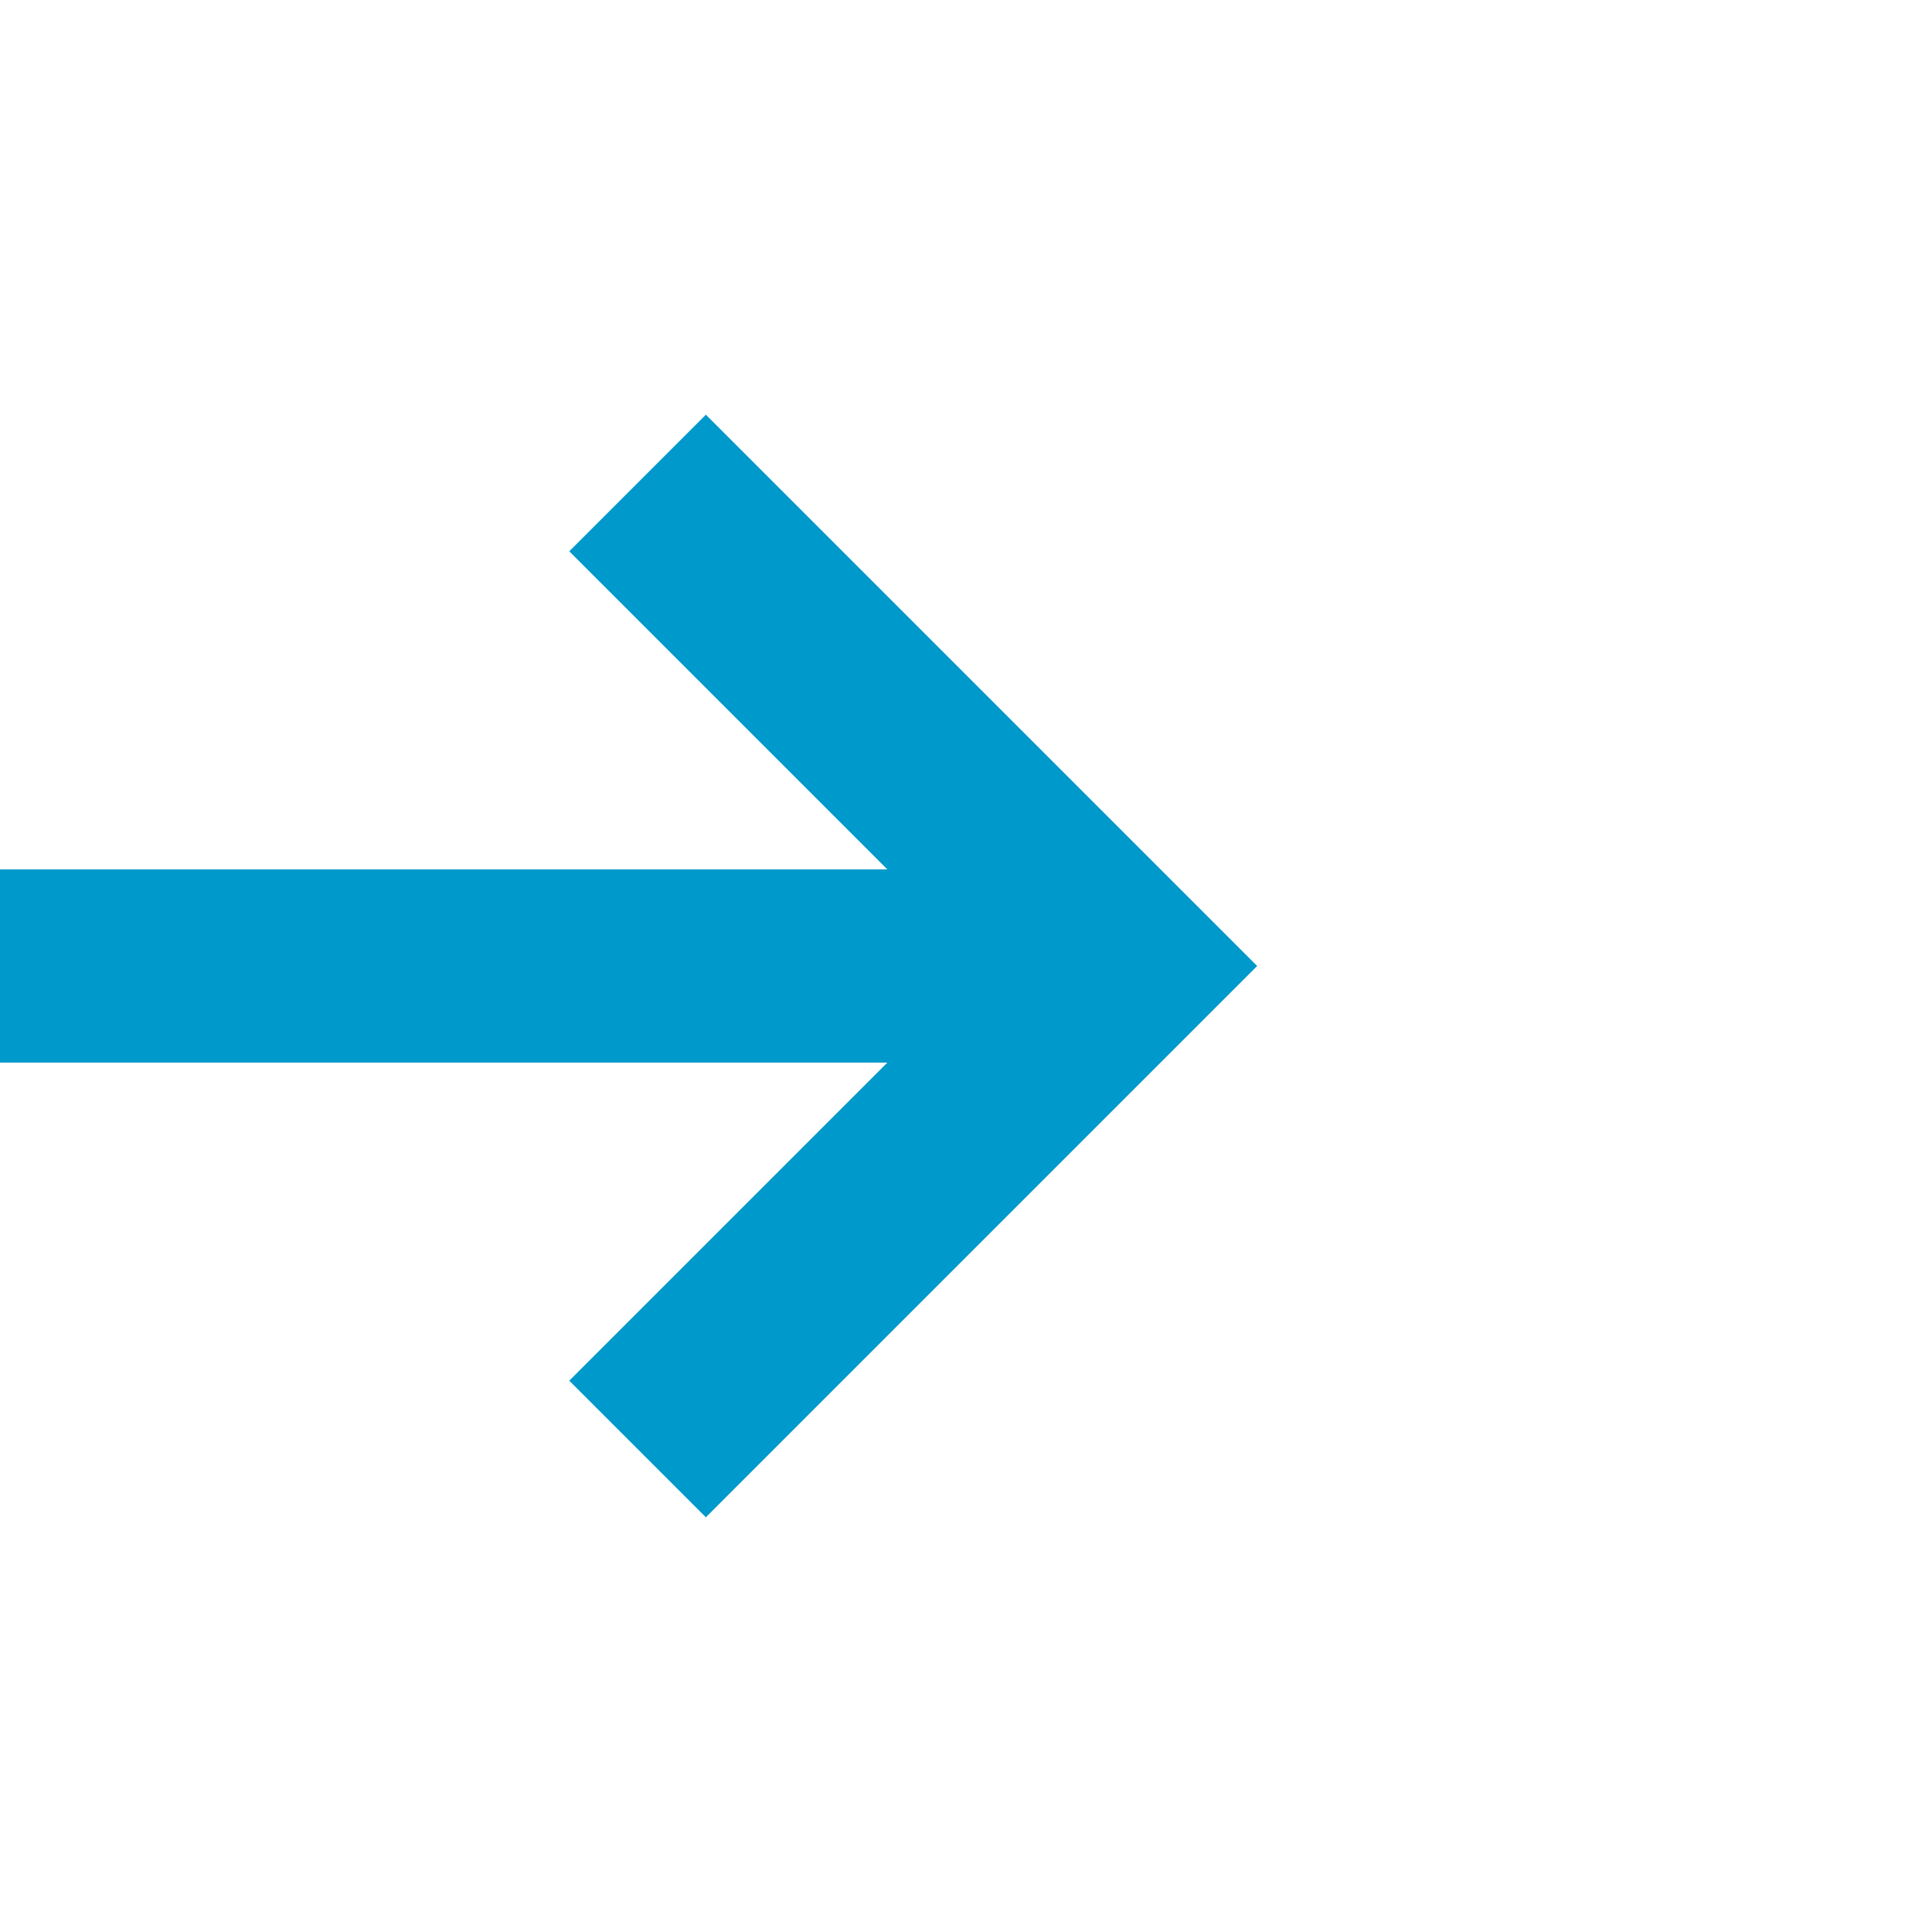
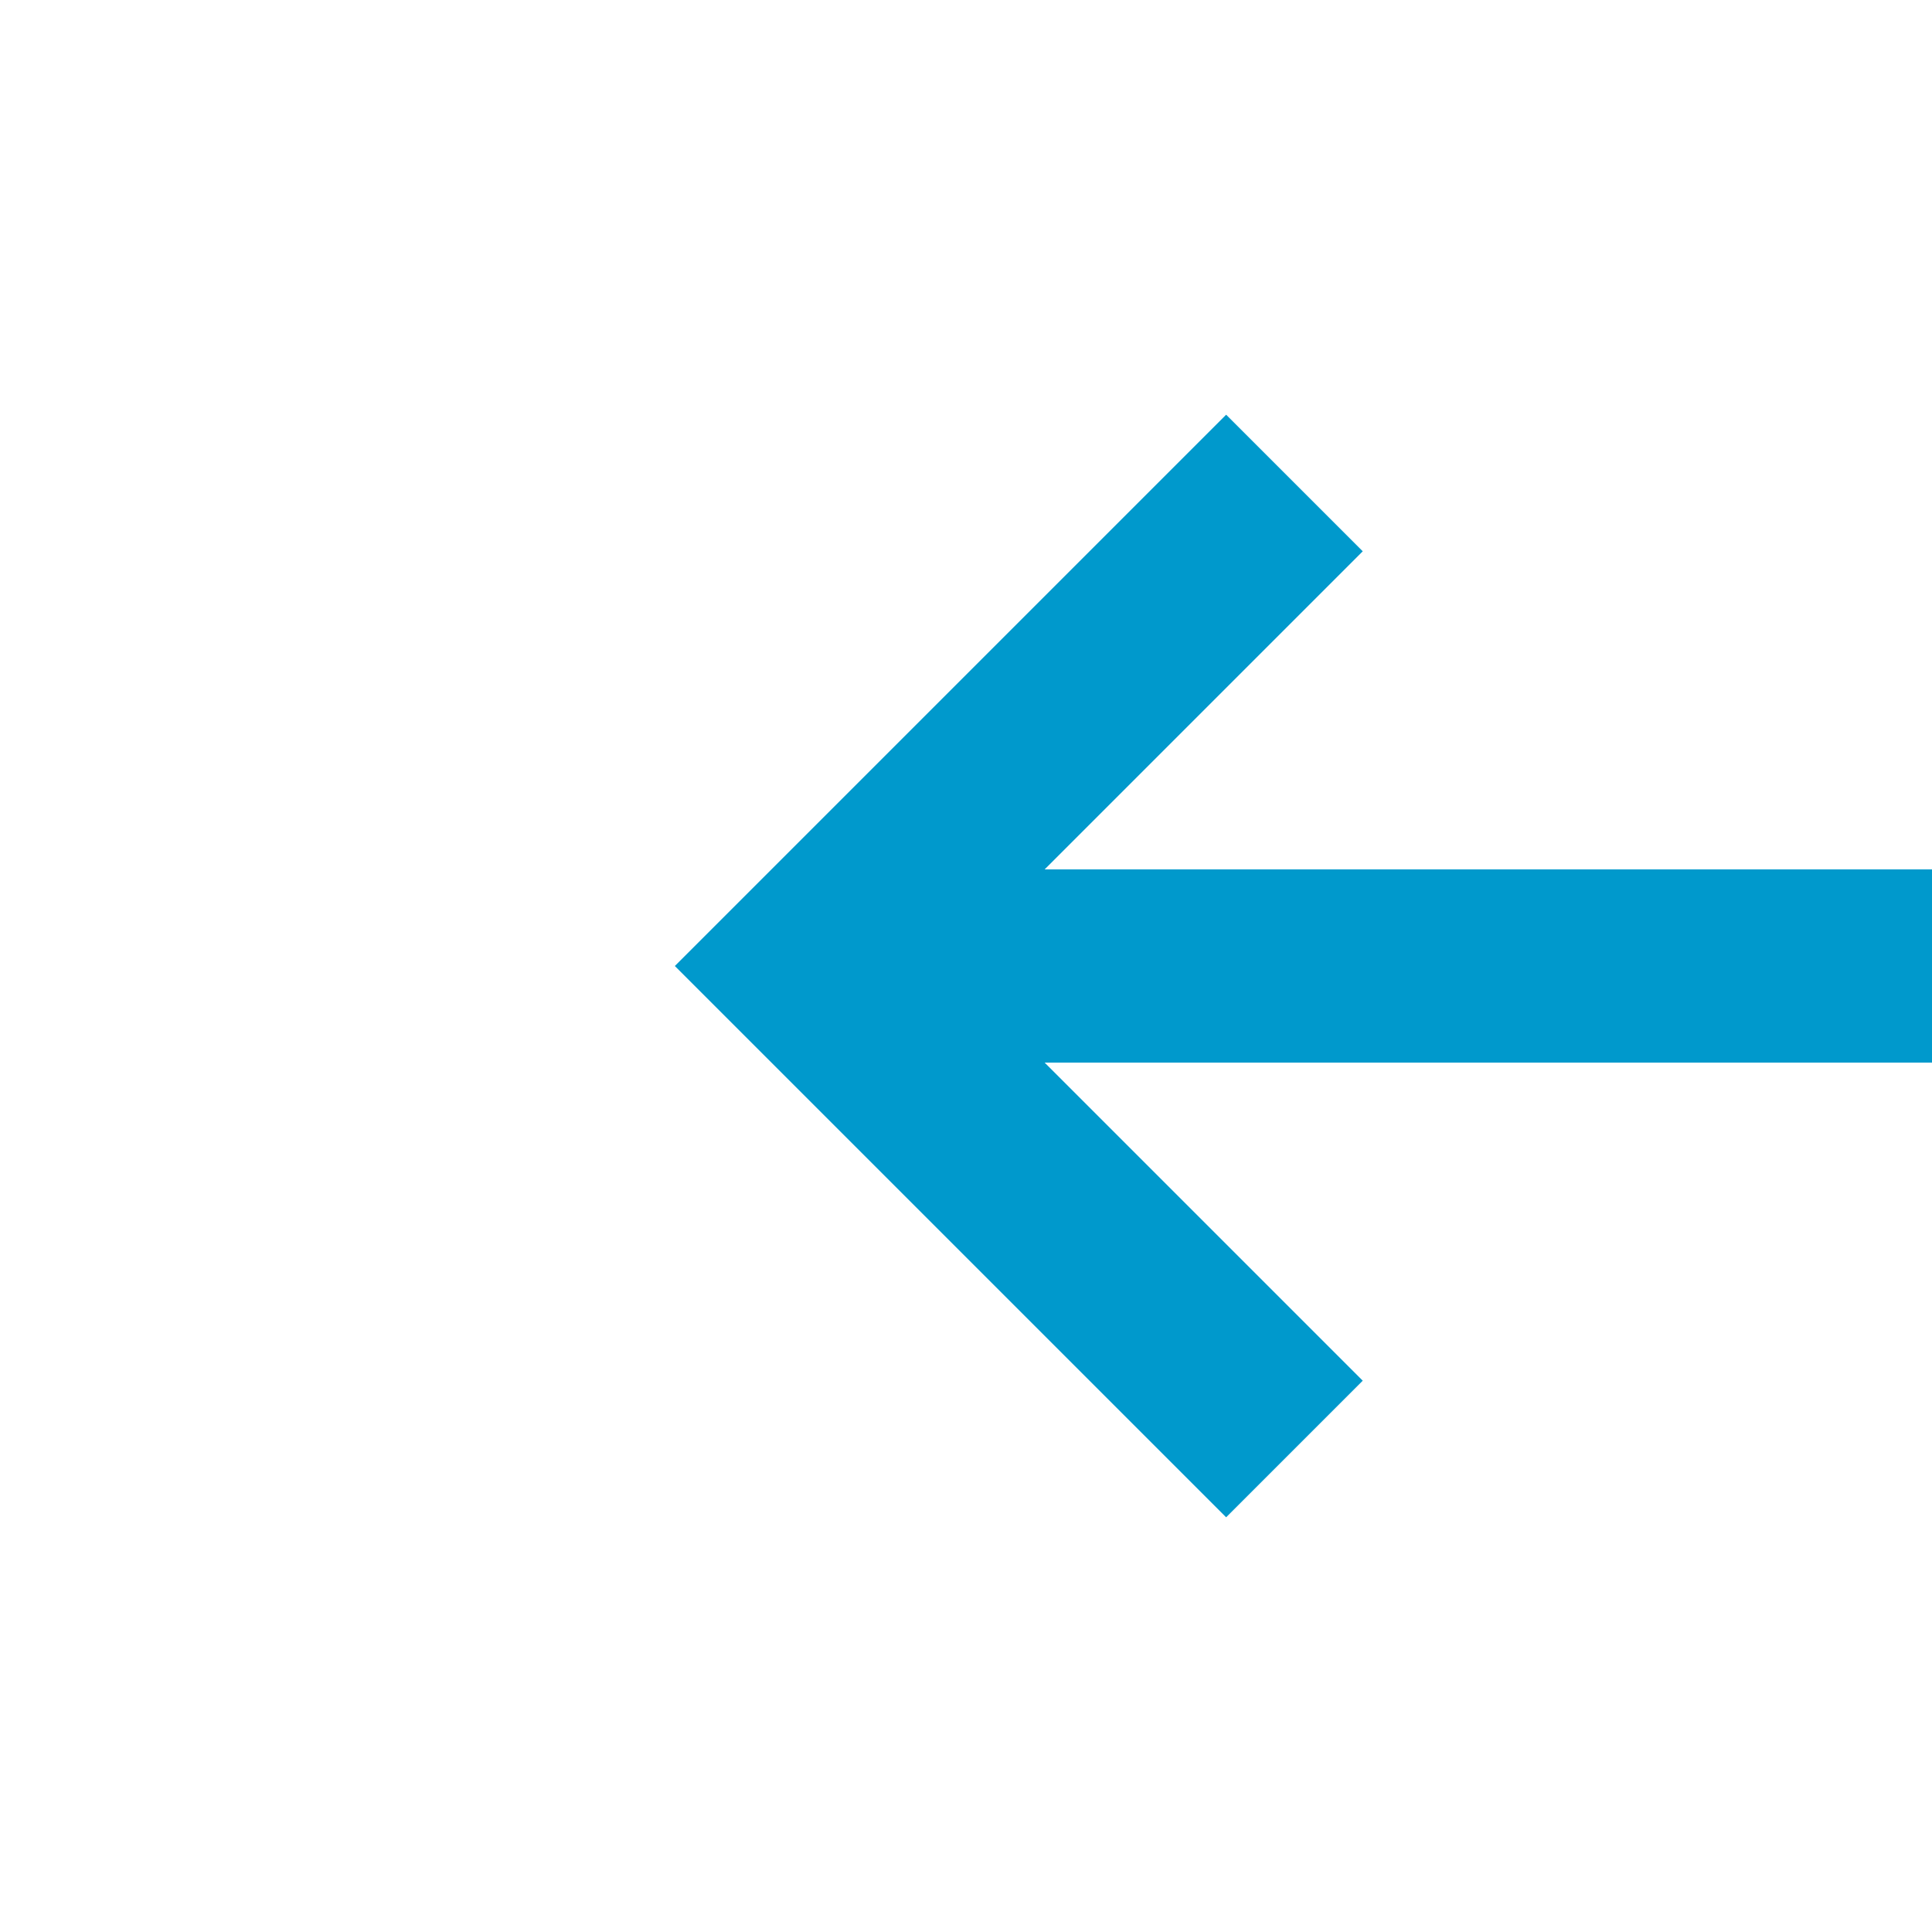
- <svg xmlns="http://www.w3.org/2000/svg" version="1.1" width="20px" height="20px" viewBox="220 2035 20 20">
-   <path d="M 225.893 2040.707 L 230.186 2045 L 225.893 2049.293 L 227.307 2050.707 L 232.307 2045.707 L 233.014 2045 L 232.307 2044.293 L 227.307 2039.293 L 225.893 2040.707 Z " fill-rule="nonzero" fill="#0099cc" stroke="none" />
-   <path d="M 159 2045 L 231 2045 " stroke-width="2" stroke="#0099cc" fill="none" />
+ <svg xmlns="http://www.w3.org/2000/svg" version="1.1" width="20px" height="20px" viewBox="247 1006 20 20">
+   <path d="M 261.107 1020.293 L 256.814 1016 L 261.107 1011.707 L 259.693 1010.293 L 254.693 1015.293 L 253.986 1016 L 254.693 1016.707 L 259.693 1021.707 L 261.107 1020.293 Z " fill-rule="nonzero" fill="#0099cc" stroke="none" />
+   <path d="M 302 1016 L 256 1016 " stroke-width="2" stroke="#0099cc" fill="none" />
</svg>
